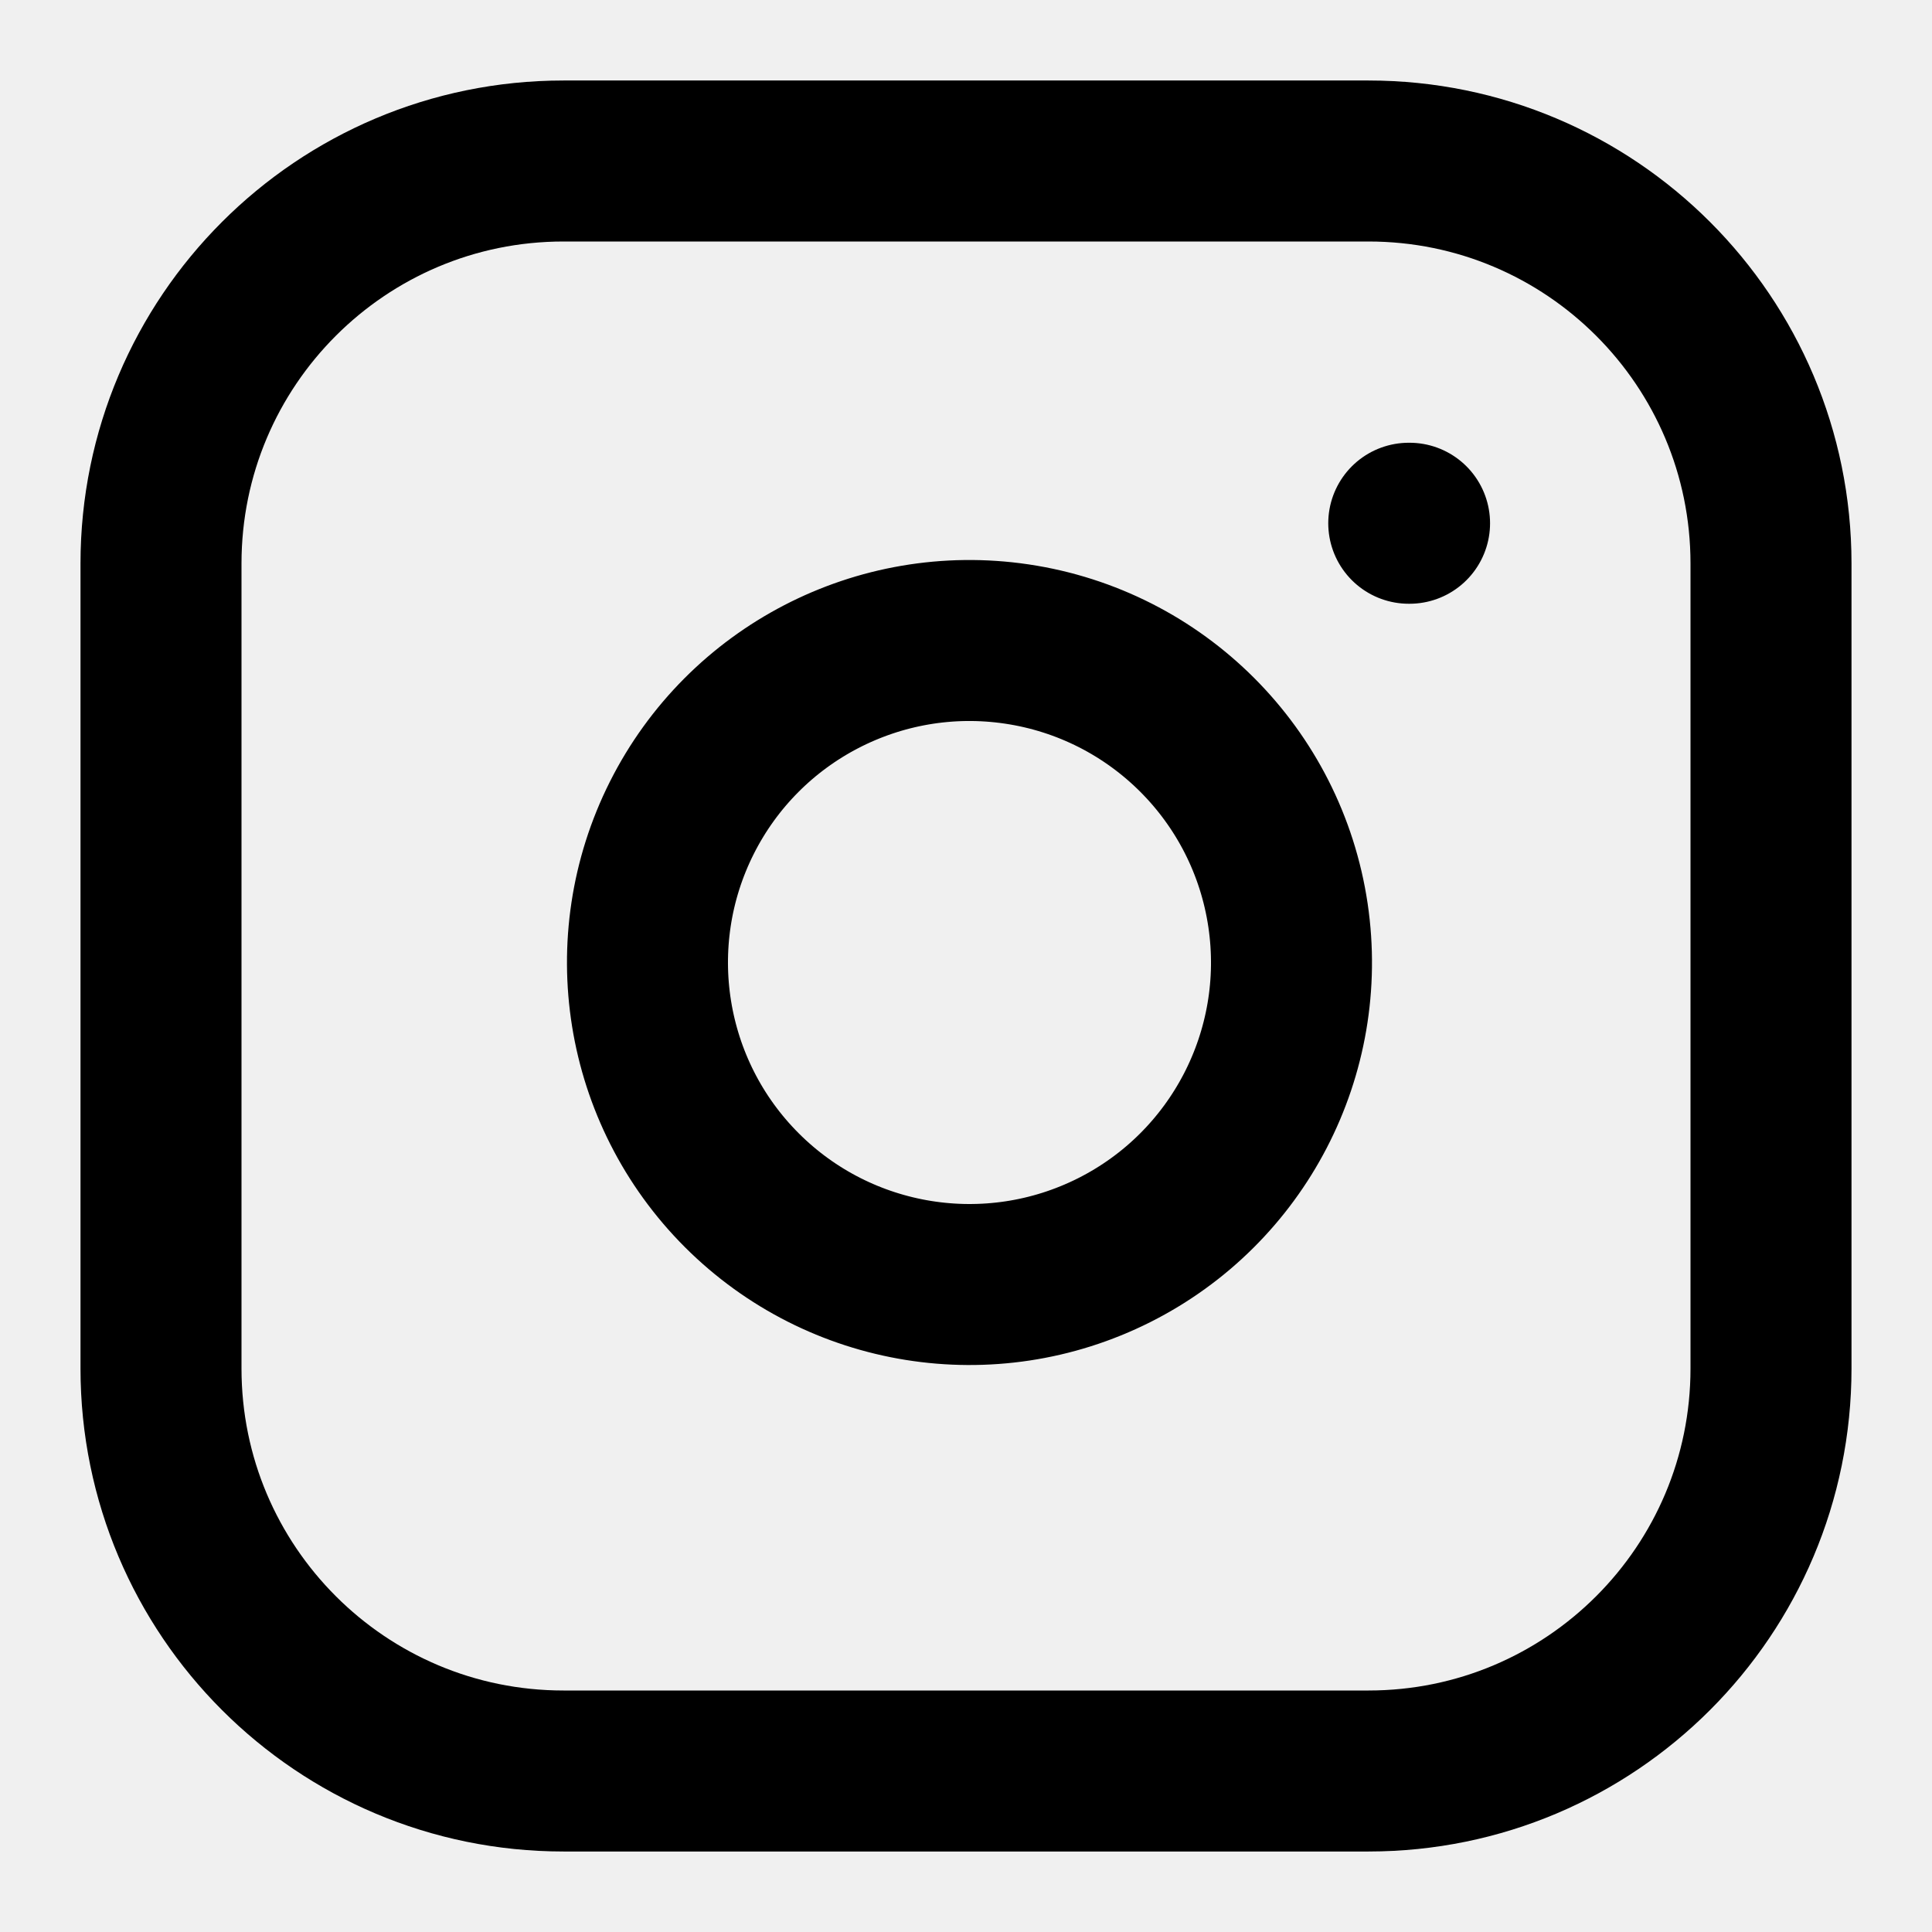
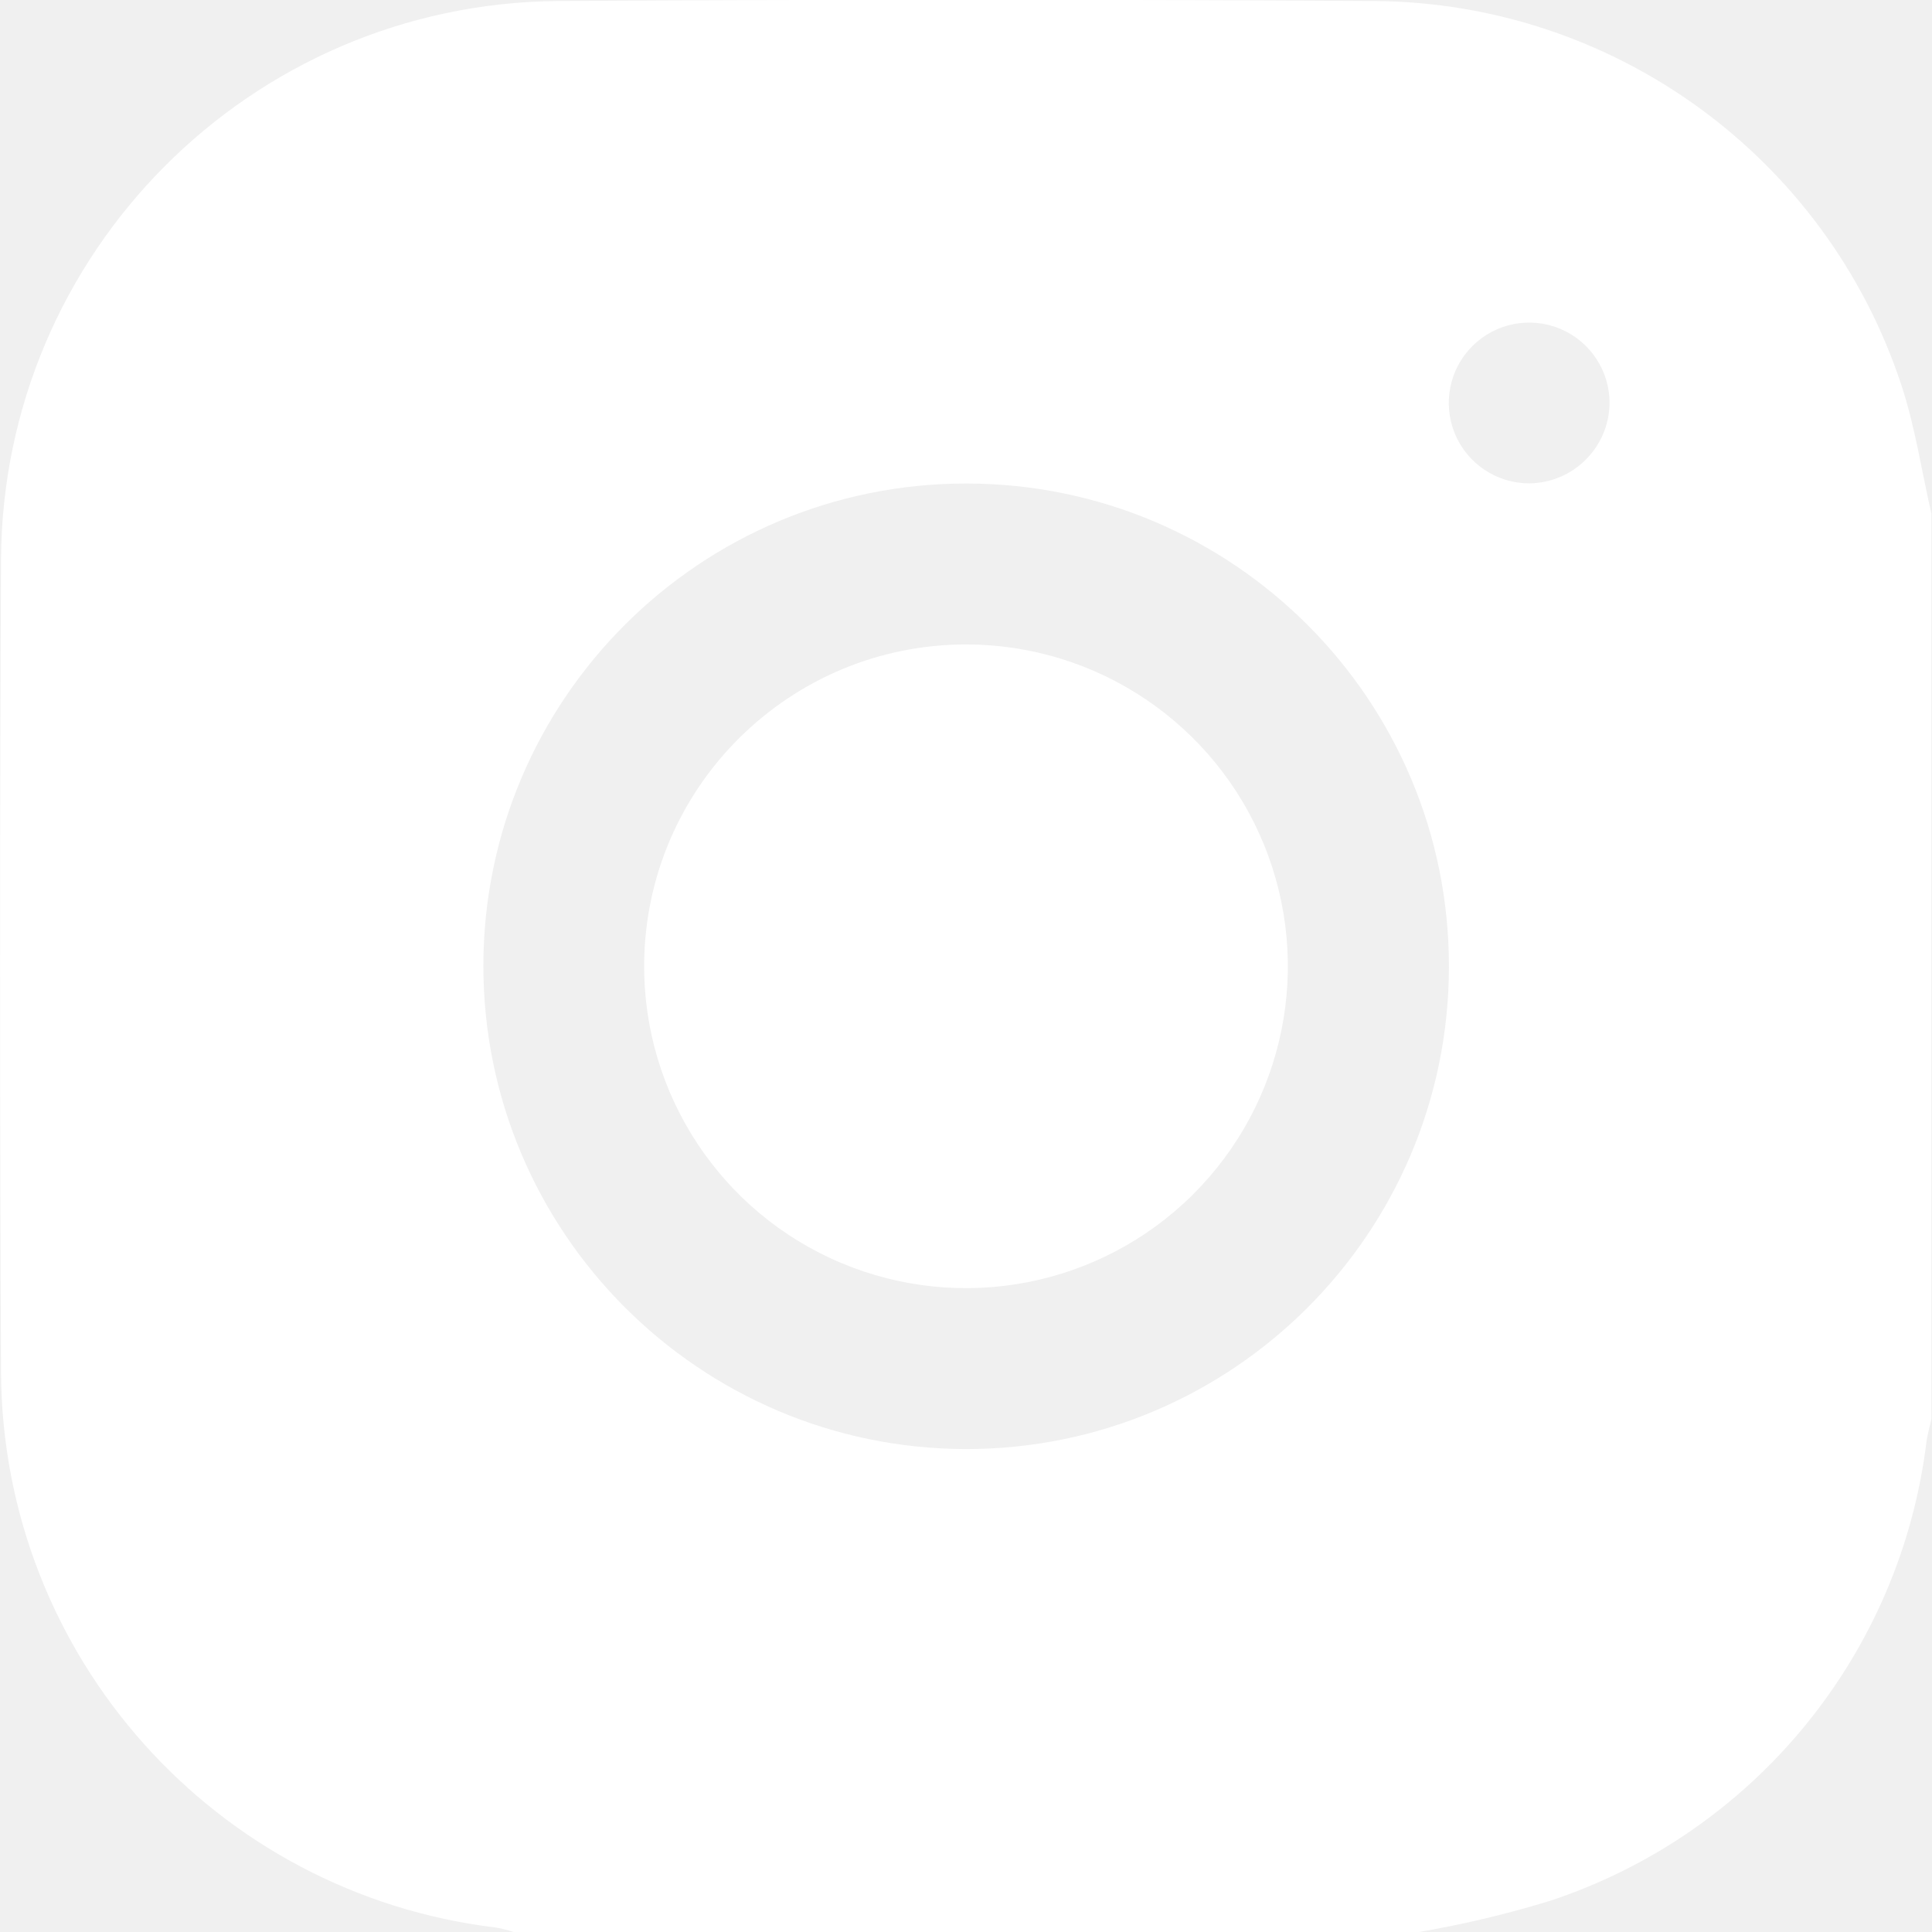
- <svg fill="none" stroke="currentColor" stroke-linecap="round" stroke-linejoin="round" stroke-width="2" class="w-6 h-6  2xl:w-8 2xl:h-8" viewBox="0 0 24 24">
-   <rect width="20" height="20" x="2" y="2" rx="5" ry="5" />
-   <path d="M16 11.37A4 4 0 1112.63 8 4 4 0 0116 11.37zm1.5-4.87h.01" />
+ <svg xmlns="http://www.w3.org/2000/svg" class="w-6 h-6" width="13.286" height="13.29" viewBox="0 0 13.286 13.29">
+   <g fill="#fff">
+     <path d="M9.758 13.291H3.533a.892.892 0 0 0-.116-.03 3.867 3.867 0 0 1-3.41-3.822q-.013-2.794 0-5.587A3.863 3.863 0 0 1 3.836.008q2.81-.017 5.62 0a3.845 3.845 0 0 1 3.623 2.641c.095.287.139.59.207.886v6.227c-.011.049-.025.1-.033.148a3.815 3.815 0 0 1-2.592 3.167 7.252 7.252 0 0 1-.9.214m-3.12-3.322a3.321 3.321 0 1 0-3.316-3.326 3.326 3.326 0 0 0 3.316 3.326m4.431-7.192a.553.553 0 1 0-.552.549.558.558 0 0 0 .552-.549" data-name="Path 870" transform="translate(0 -.001)" />
+     <path d="M130.034 127.852a2.214 2.214 0 1 1-2.221 2.2 2.216 2.216 0 0 1 2.221-2.2" data-name="Path 871" transform="translate(-123.382 -123.419)" />
+   </g>
</svg>
